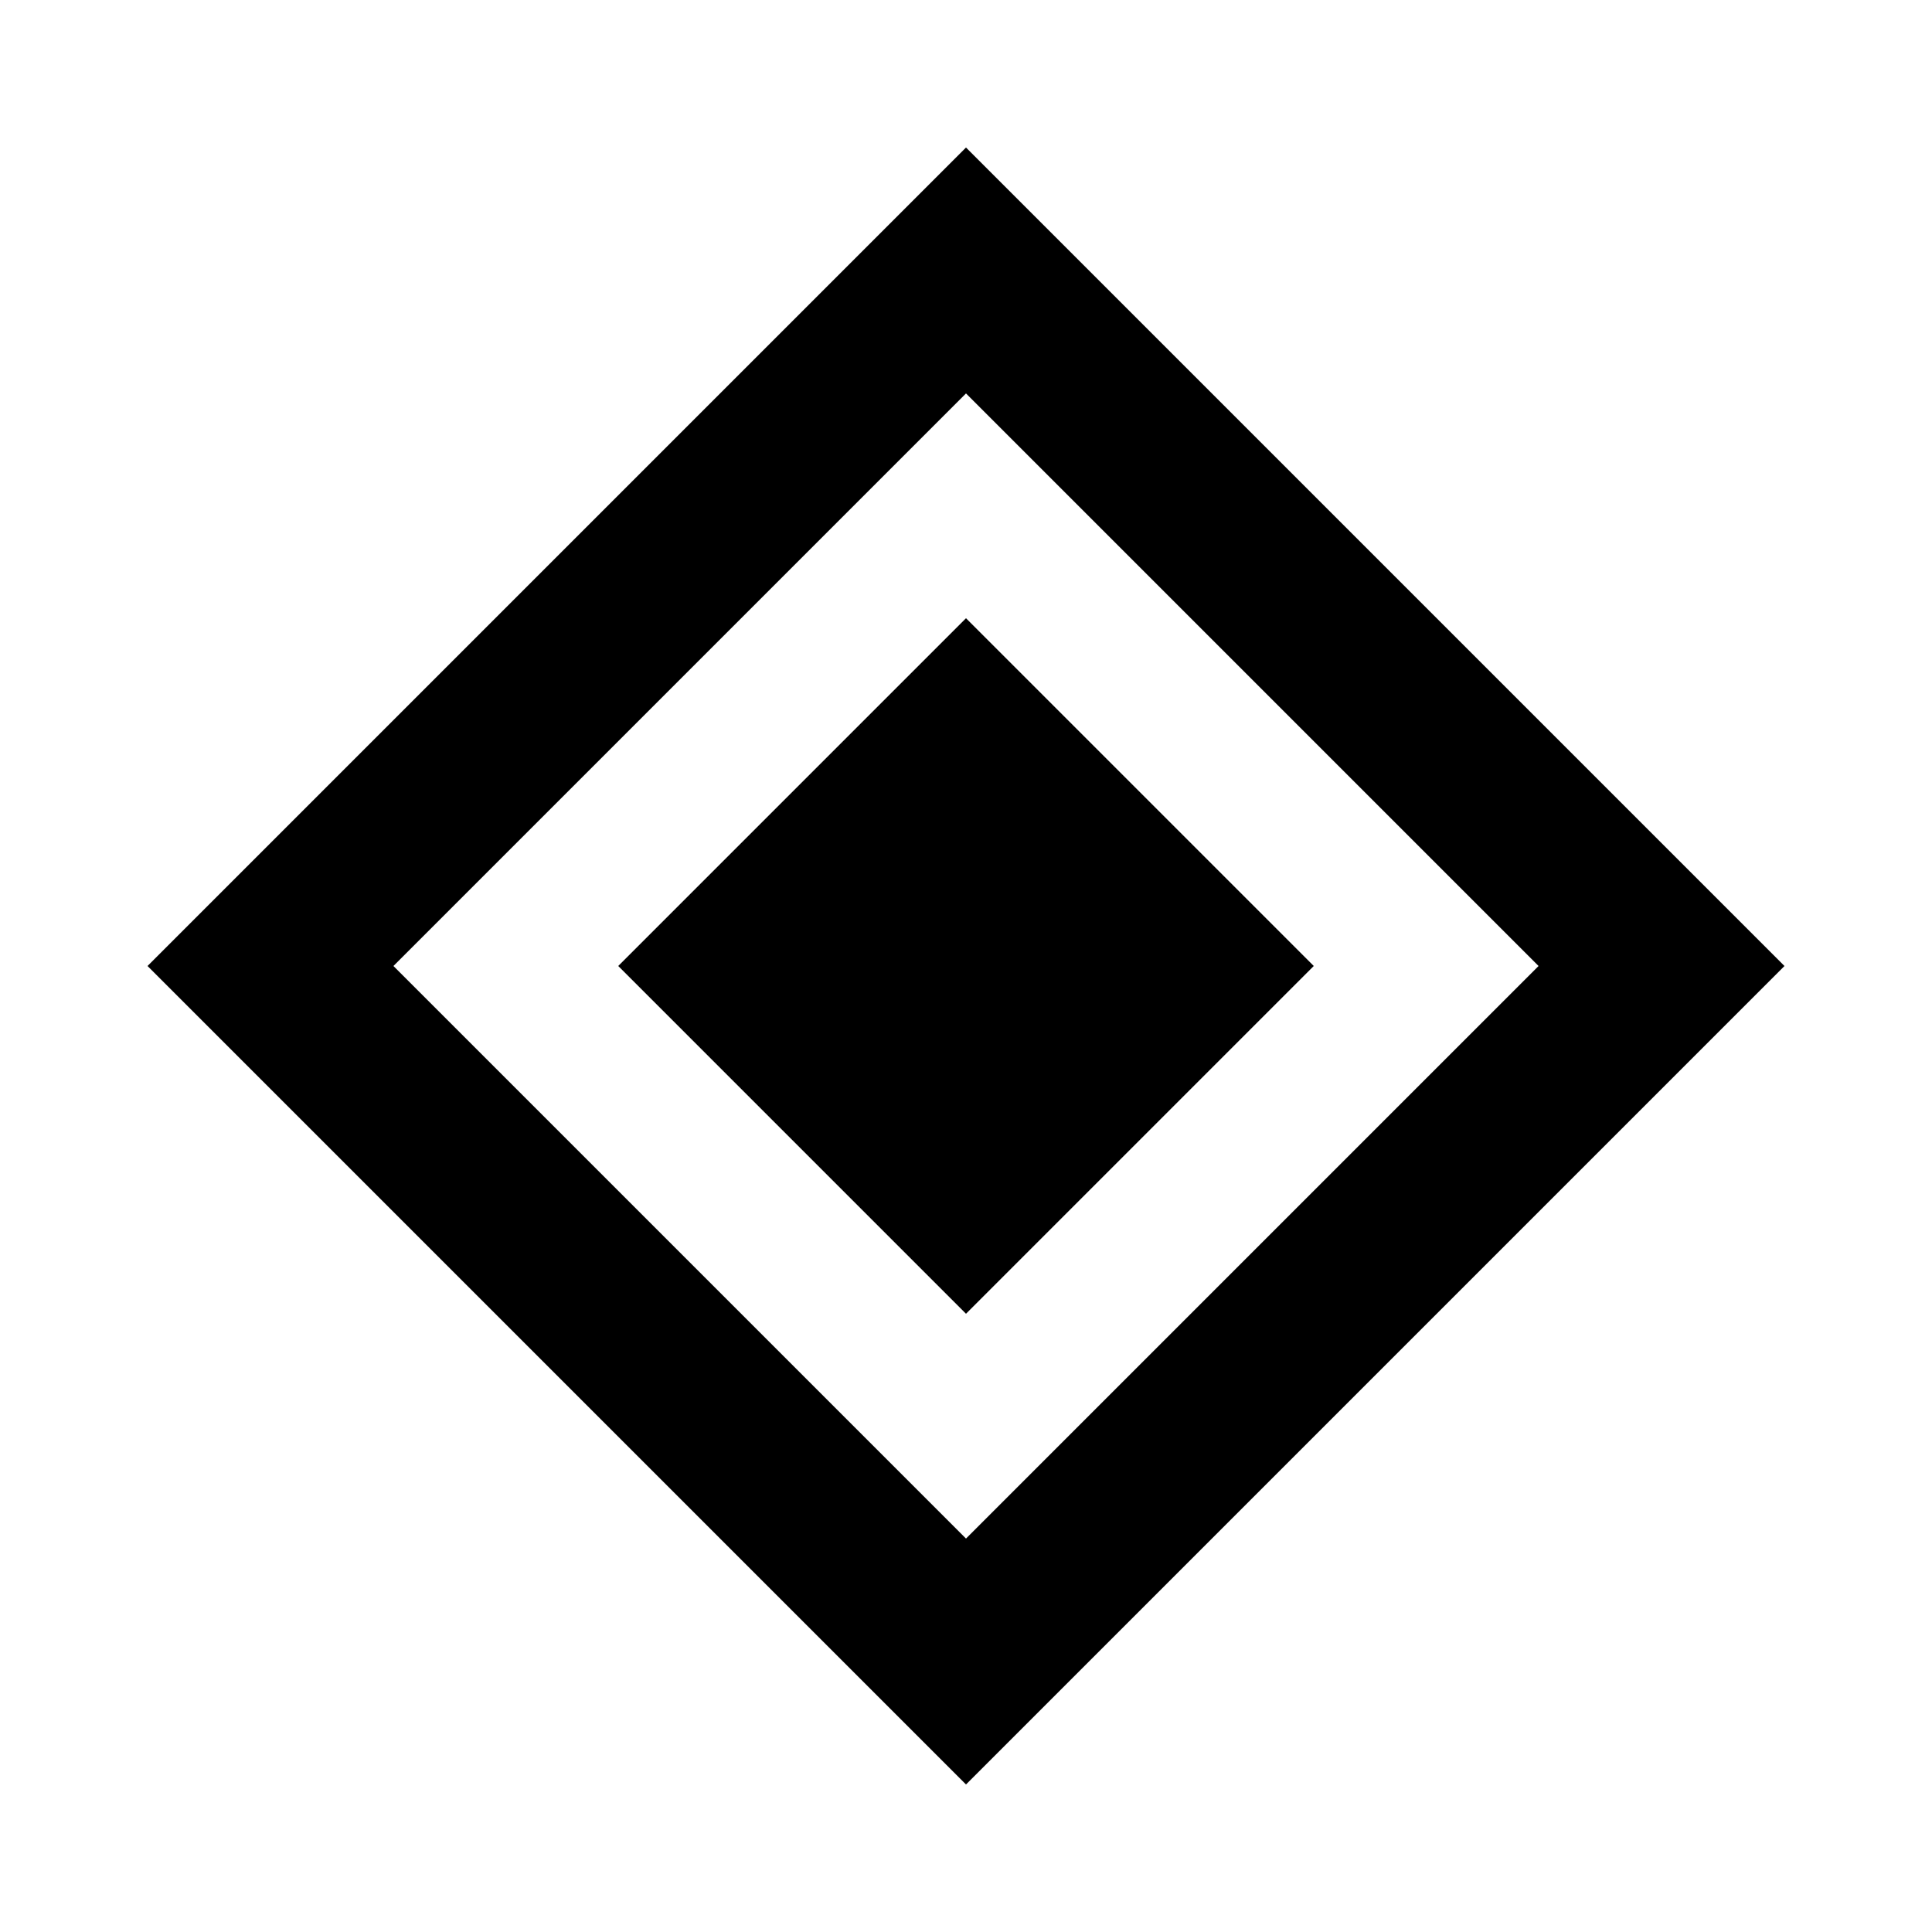
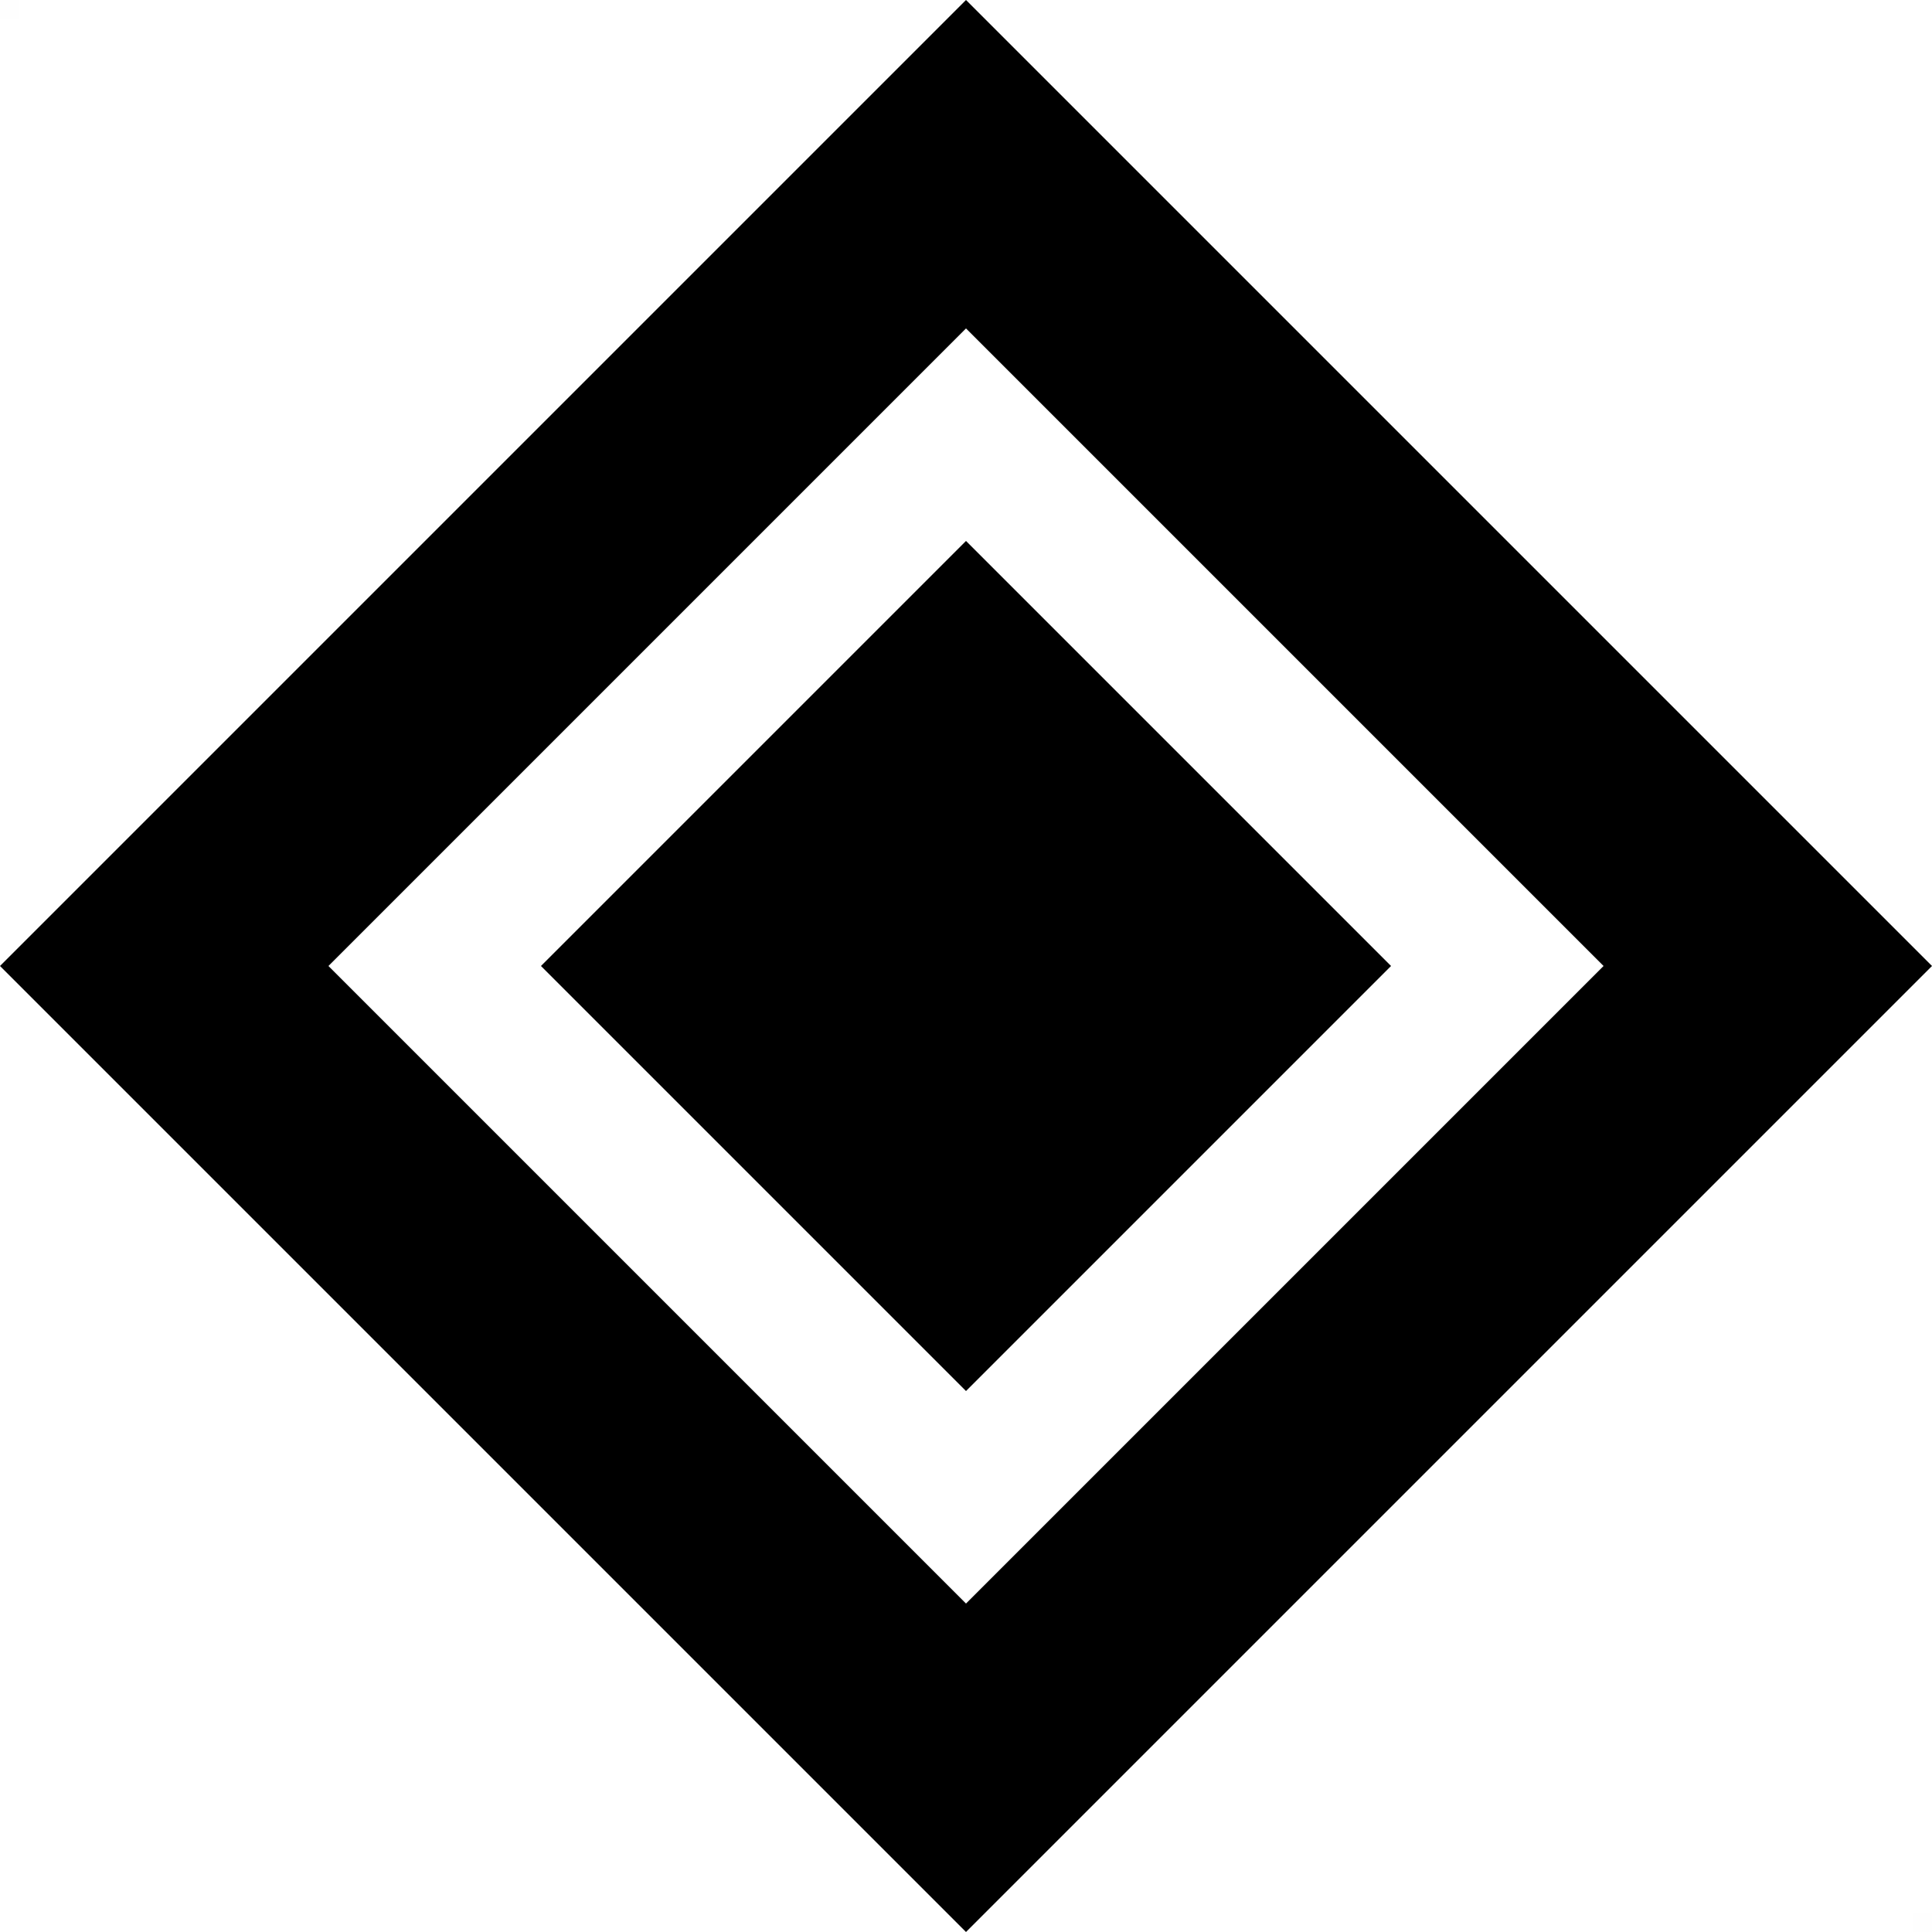
<svg xmlns="http://www.w3.org/2000/svg" viewBox="0 0 100 100" width="100" height="100">
-   <polygon points="50,14 86,50 50,86 14,50" fill="none" stroke="#000000" stroke-width="9" />
-   <polygon points="50,32 68,50 50,68 32,50" fill="#000000" />
+   <rect x="0" y="0" width="1" height="1" fill="#000000" fill-opacity="0.005" />
+   <rect x="99" y="99" width="1" height="1" fill="#000000" fill-opacity="0.005" />
+   <path fill="#000000" fill-rule="evenodd" d="   M50 0 L100 50 L50 100 L0 50 Z   M50 17 L83 50 L50 83 L17 50 Z" />
+   <polygon points="50,28 72,50 50,72 28,50" fill="#000000" />
</svg>
